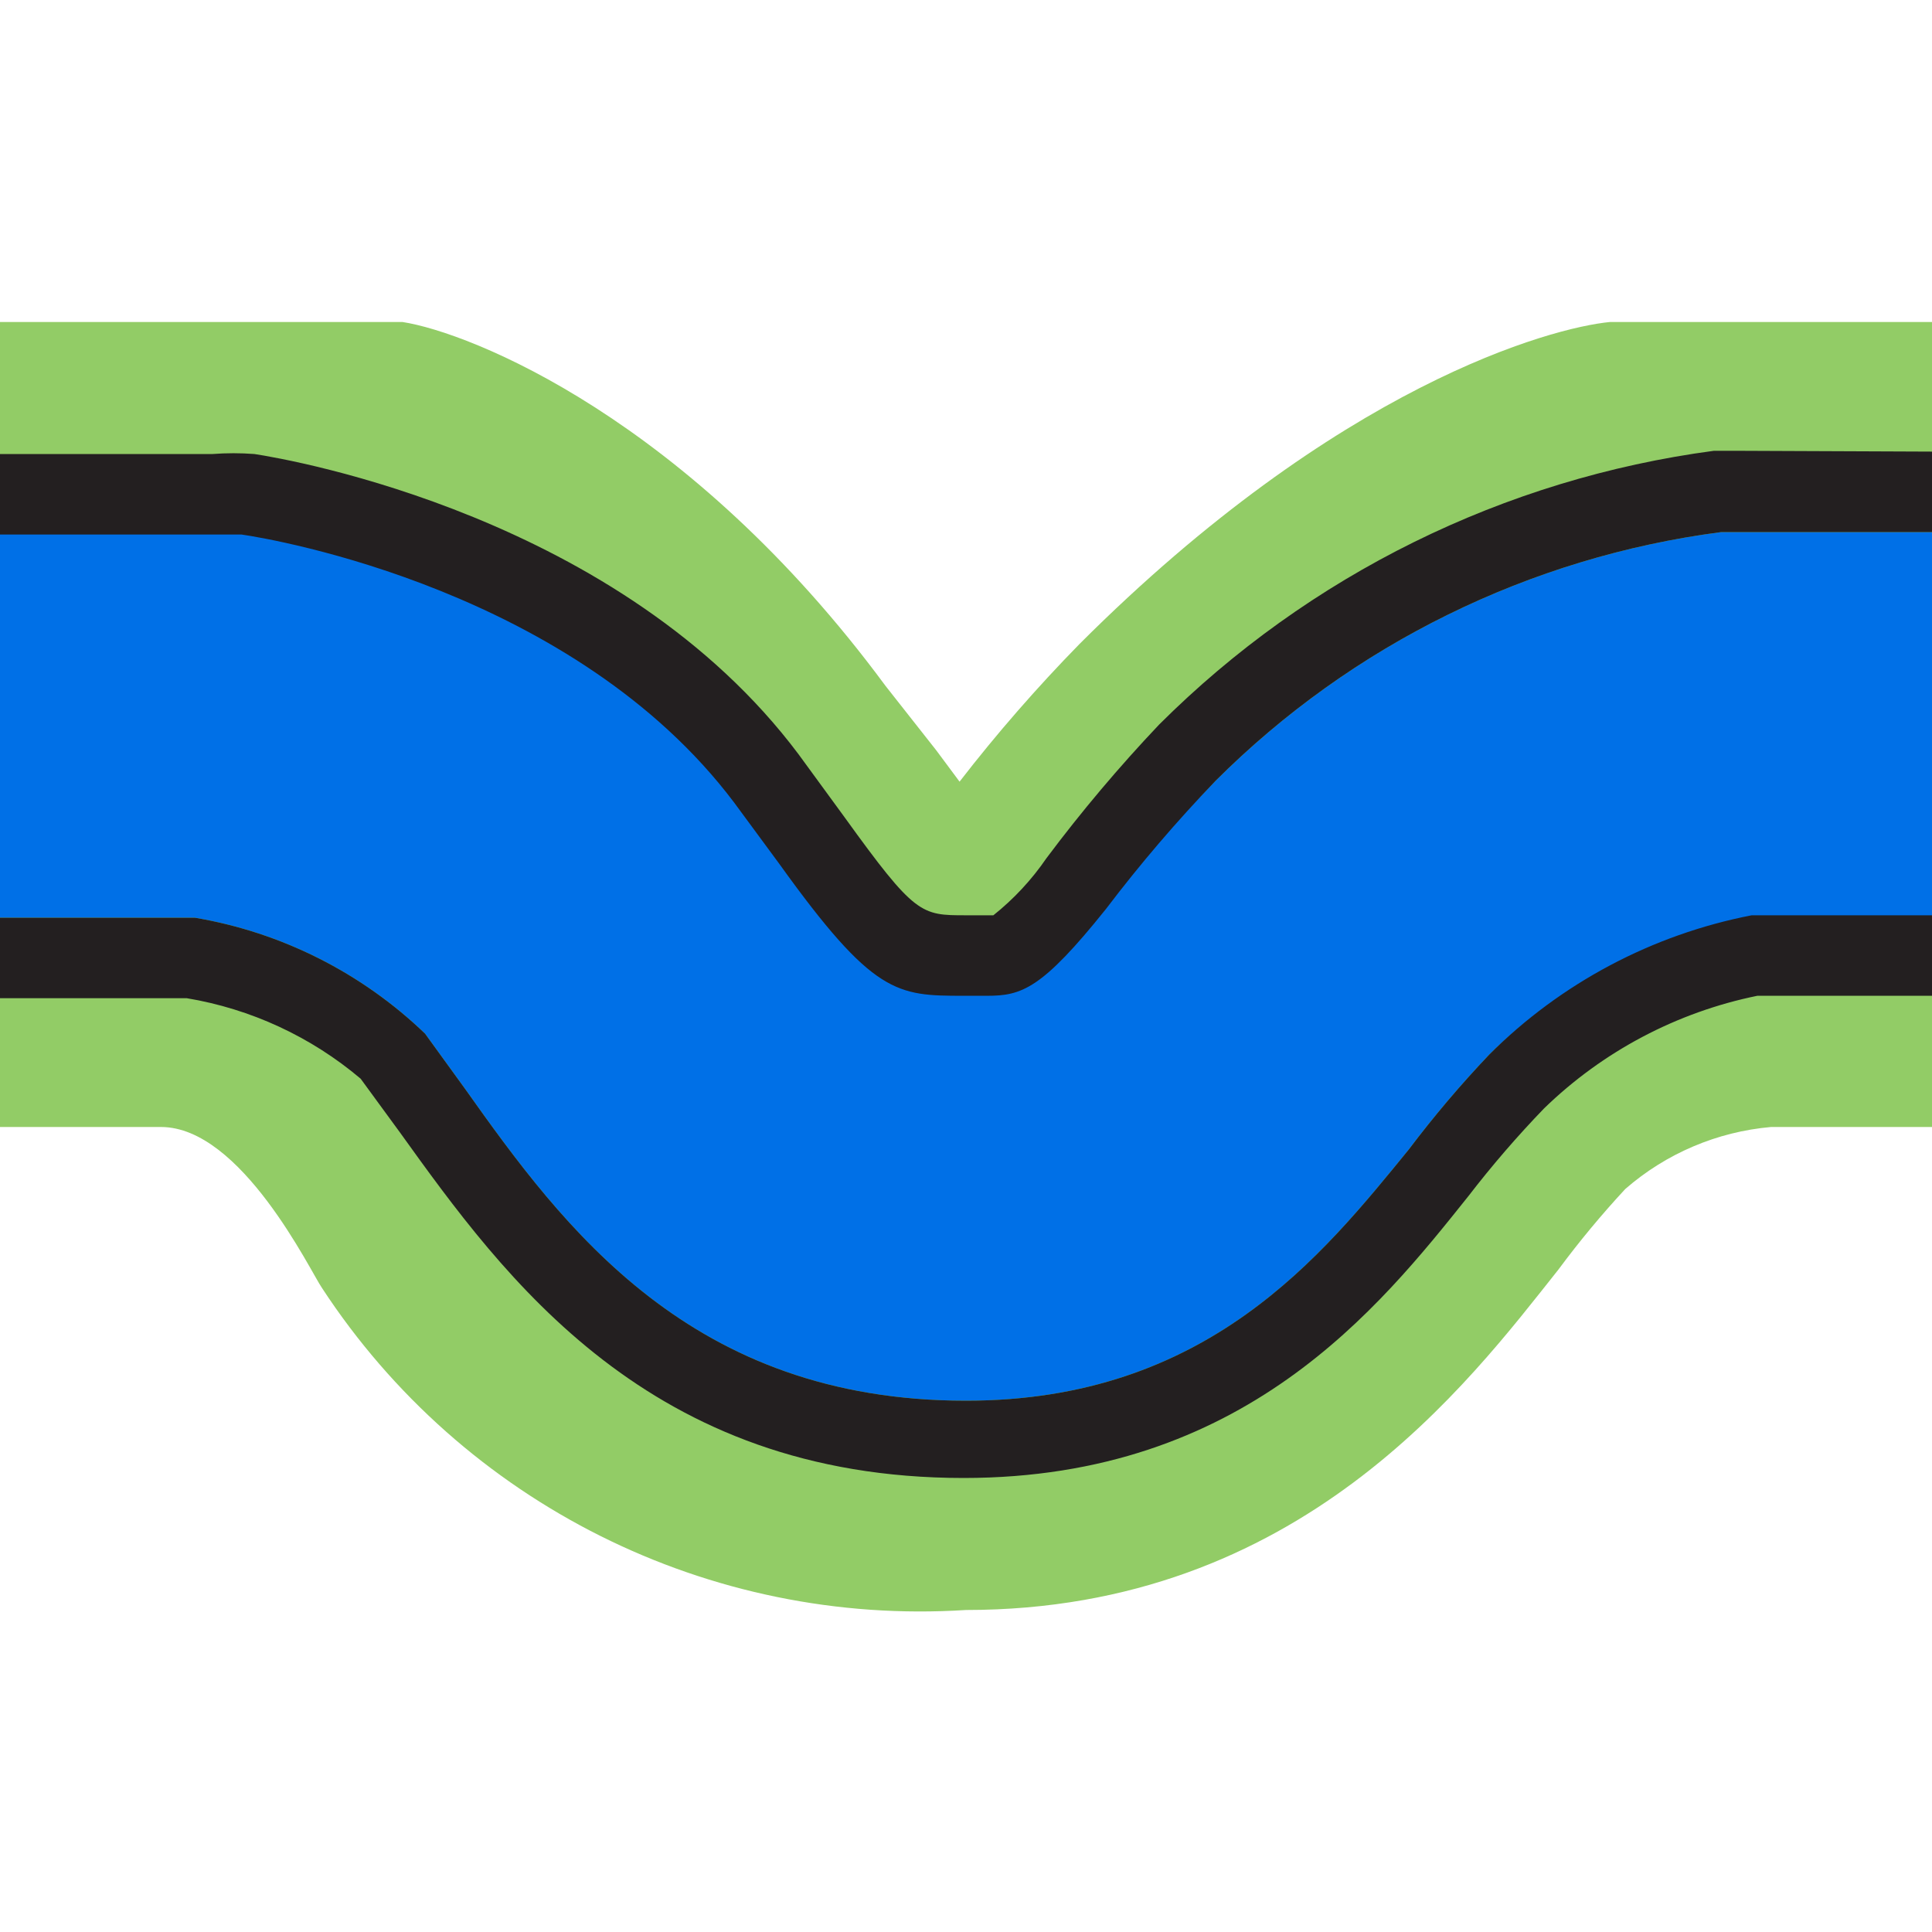
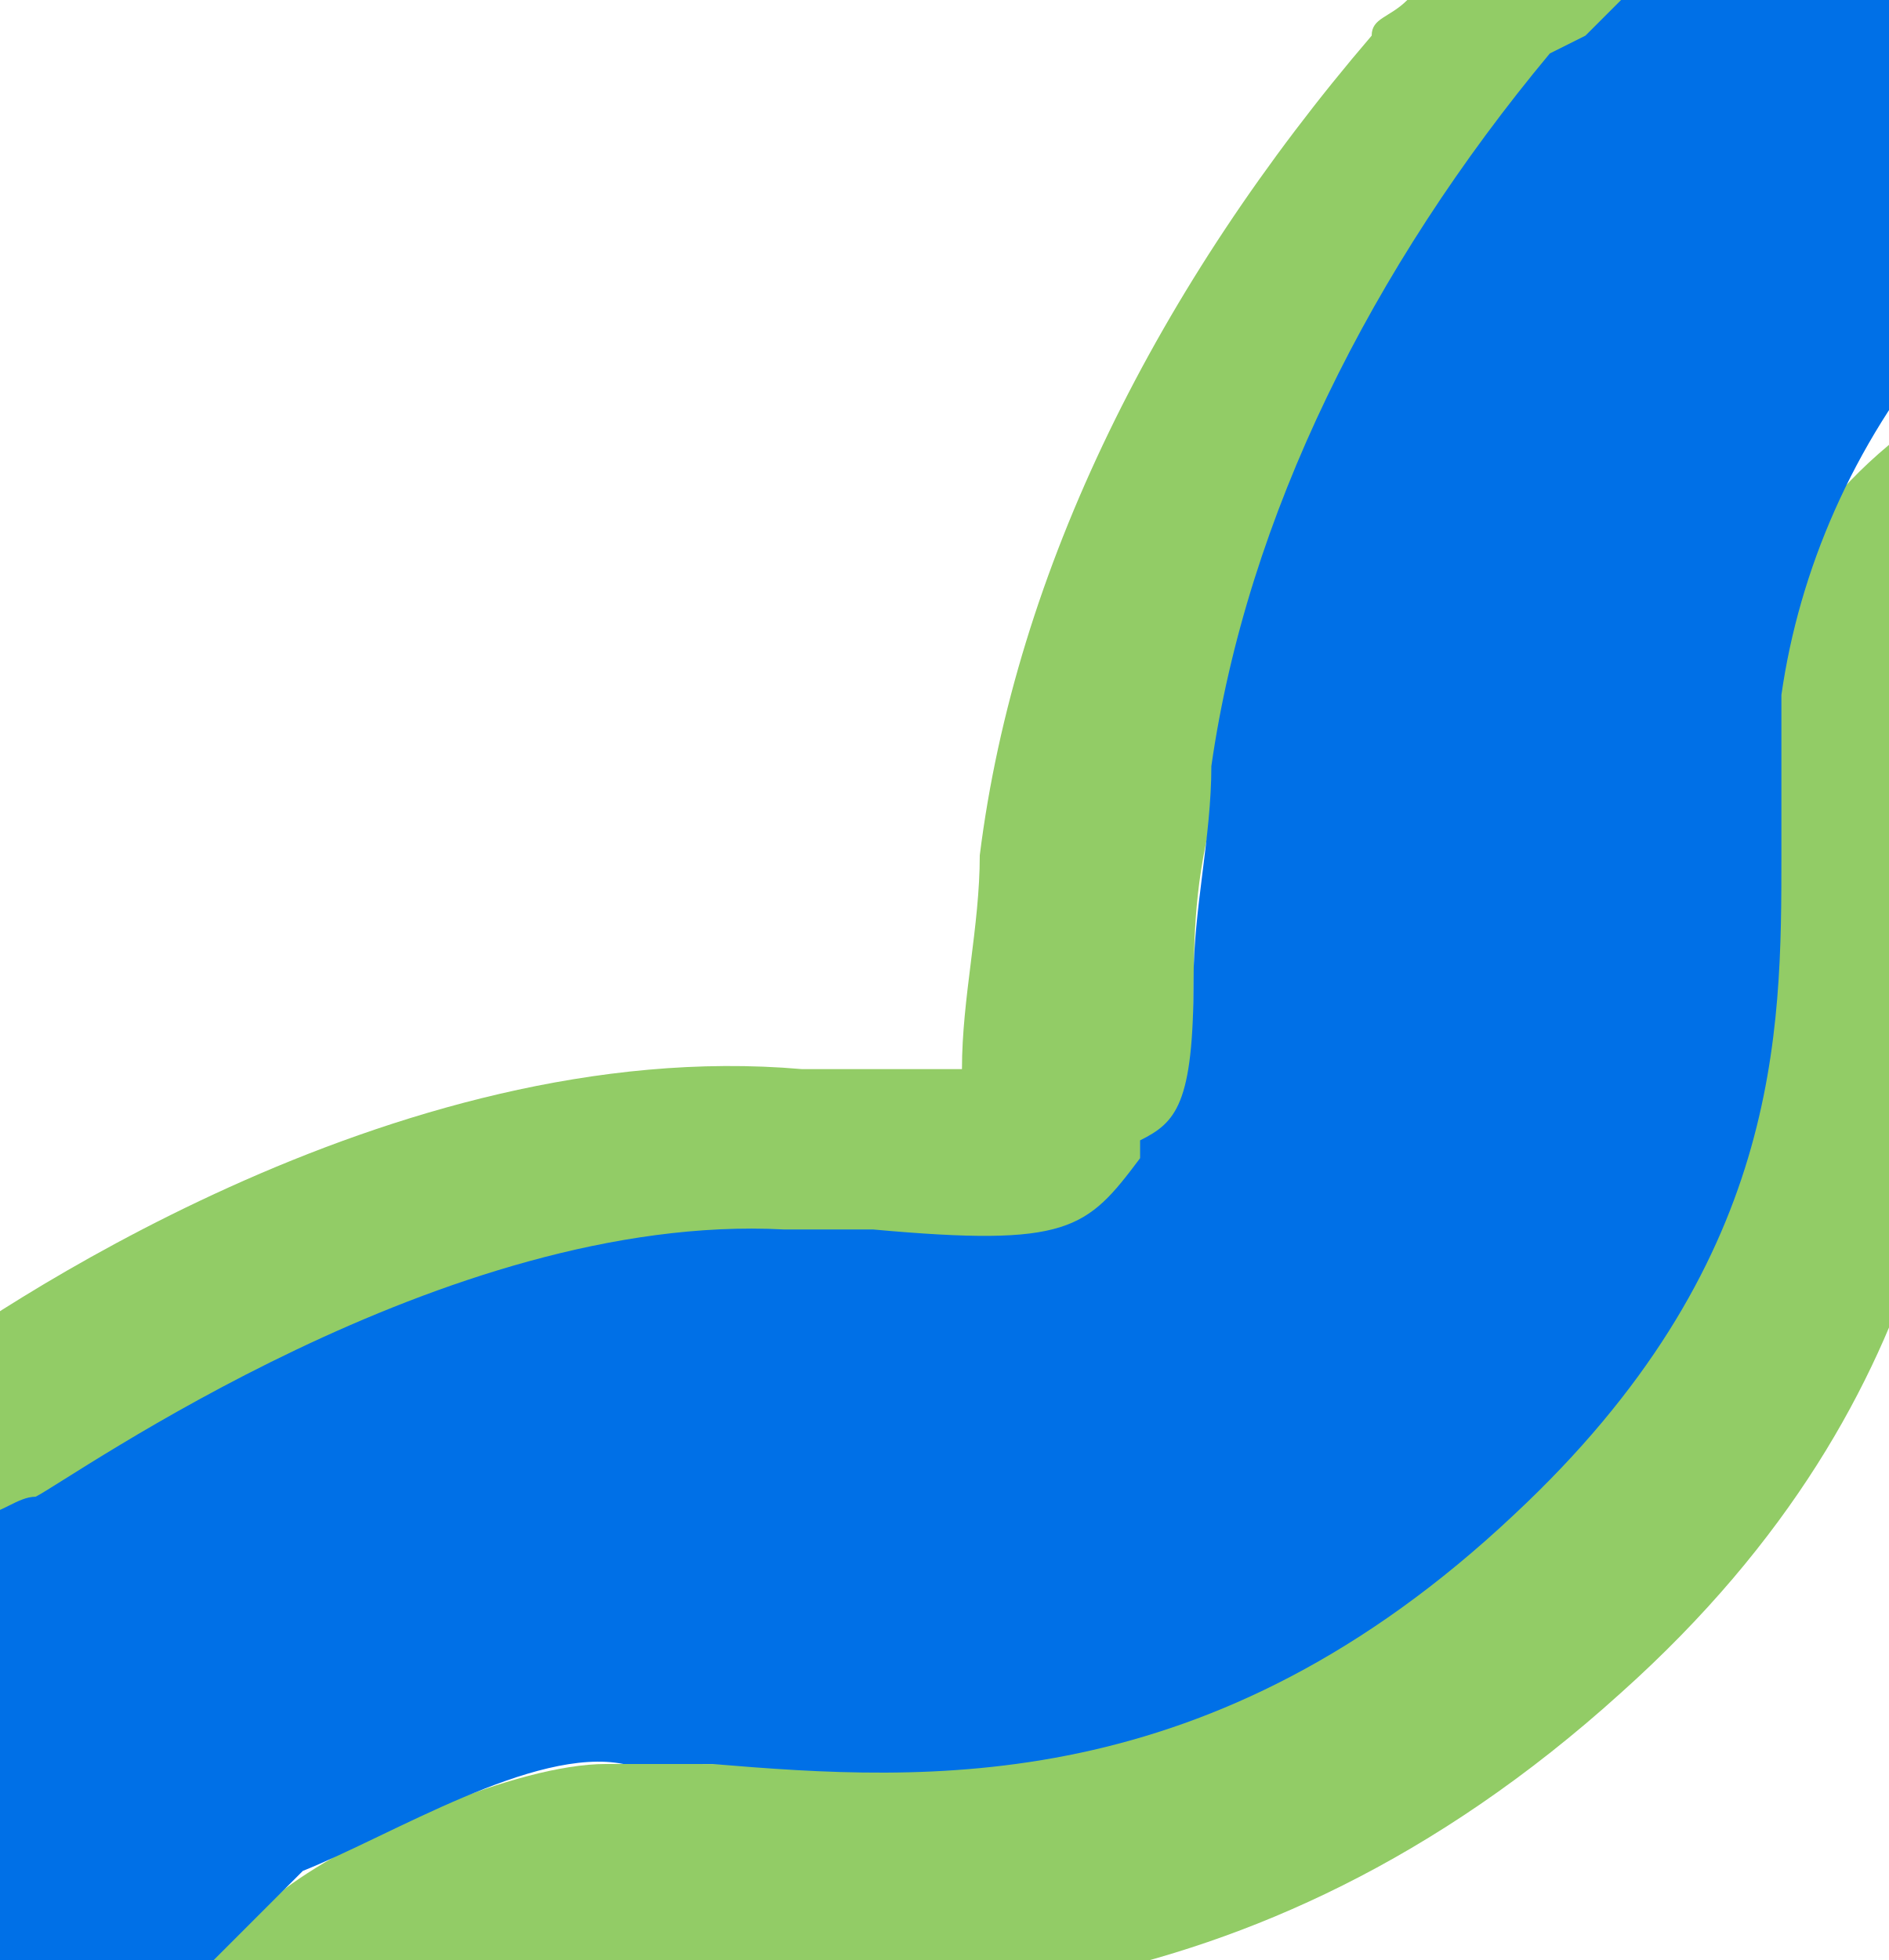
- <svg xmlns="http://www.w3.org/2000/svg" id="09026c87-81b1-46ff-8d8e-46292d4f7e8f" data-name="iconos" width="24" height="24" viewBox="0 0 24 24">
-   <path d="M21.6,6h-.26a11.45,11.45,0,0,0-6.59,3.24,18.14,18.14,0,0,0-1.41,1.62c-.71.89-.85.89-1.09.89H12c-.69,0-.85,0-1.88-1.43L10,10.22l-.48-.66C7.43,6.78,3.52,6.1,3.08,6a2.91,2.91,0,0,0-.44,0H0v5.8H2.37A5,5,0,0,1,4.88,13l.5.69C6.62,15.45,8.32,17.8,12,17.8c3.24,0,4.83-2,5.88-3.31a13.66,13.66,0,0,1,1-1.14,5.91,5.91,0,0,1,2.91-1.55H24V6Z" fill="#0070e7" />
-   <g>
-     <path d="M18.5,13.1a13.65,13.65,0,0,0-1,1.18C16.43,15.59,15,17.4,12,17.4c-3.42,0-5-2.15-6.22-3.87l-.5-.69A5.43,5.43,0,0,0,2.42,11.4H0V14H2c1,0,1.86,1.8,2,2a8.88,8.88,0,0,0,8,4c4.15,0,6.24-2.82,7.36-4.23a11.78,11.78,0,0,1,.83-1A3.18,3.18,0,0,1,22,14h2V11.4H21.76A6.32,6.32,0,0,0,18.5,13.1Z" fill="#92cc66" />
-     <path d="M22,4c-.14,0-1.86,0-2,0-.73.07-3.37.78-6.59,4a19.55,19.55,0,0,0-1.49,1.71l-.29-.39L11,8.52C8.55,5.2,5.84,4.13,5,4,4.76,4,3.24,4,3,4H0V6.6H2.64l.36,0c.42.06,4.14.7,6.12,3.33l.56.76c1.17,1.63,1.46,1.64,2.29,1.64h.29c.43,0,.68-.08,1.48-1.08A17.92,17.92,0,0,1,15.1,9.7a10.88,10.88,0,0,1,6.28-3.09H24V4Z" fill="#92cc66" />
-   </g>
-   <path d="M21.6,5.6h-.31A12,12,0,0,0,14.4,9,18.72,18.72,0,0,0,13,10.66a3.26,3.26,0,0,1-.66.71s0,0,0,0H12c-.56,0-.63,0-1.51-1.22l-.57-.78C7.71,6.42,3.62,5.71,3.16,5.64a3.43,3.43,0,0,0-.52,0H0v1H2.64l.36,0c.42.06,4.14.7,6.12,3.33l.56.76c1.17,1.63,1.46,1.64,2.29,1.64h.29c.43,0,.68-.08,1.48-1.08A17.92,17.92,0,0,1,15.1,9.7a10.88,10.88,0,0,1,6.28-3.09H24v-1Zm-3.1,7.5a13.64,13.64,0,0,0-1,1.18C16.43,15.59,15,17.4,12,17.4c-3.42,0-5-2.15-6.22-3.87l-.5-.69A5.43,5.43,0,0,0,2.42,11.4H0v1H2.32a4.49,4.49,0,0,1,2.16,1l.49.67c1.3,1.81,3.09,4.29,7,4.29,3.48,0,5.16-2.11,6.27-3.5a12.92,12.92,0,0,1,.94-1.09,5.33,5.33,0,0,1,2.65-1.4H24v-1H21.76A6.32,6.32,0,0,0,18.5,13.1Z" fill="#231f20" />
+ <svg xmlns="http://www.w3.org/2000/svg" version="1.1" id="special-site" x="0px" y="0px" viewBox="0 0 10.6 11" style="enable-background:new 0 0 10.6 11;" xml:space="preserve">
+   <style type="text/css">
+ 	.st0{fill:#92CC66;}
+ 	.st1{fill:#0070E7;}
+ </style>
+   <path class="st0" d="M9.6,4.4c0,0.3,0,0.6,0,0.8c0,0.9,0,2.1-1.4,3.4C6.6,10,5.1,9.9,3.9,9.9c-0.2,0-0.3,0-0.5,0  c-0.5,0-1.4,0.4-1.8,0.7l-1.1,1l0.9,0.8l1-0.9c0.2-0.1,0.5-0.3,0.8-0.3c0.1,0,0.3,0,0.4,0c1.3,0.1,3.4,0.2,5.5-1.7  c1.9-1.7,1.9-3.5,2-4.5c0-0.2,0-0.5,0-0.7c0.1-0.4,0.2-0.8,0.5-1.1l0.9-0.8l-0.9-0.8l-1,0.9C10,3,9.7,3.7,9.6,4.4z" />
+   <path class="st0" d="M7.9,0C7.8,0.1,7.7,0.1,7.7,0.2c-1.2,1.4-2,3-2.2,4.6c0,0.4-0.1,0.8-0.1,1.2C5.3,6,5.2,6,5.1,6  c-0.2,0-0.4,0-0.6,0C2.2,5.8-0.1,7.4-0.5,7.7C-0.6,7.8-0.8,7.9-0.9,8l-1.2,1.1l0.9,0.8L0,8.8C0,8.7,0.1,8.7,0.2,8.6  c0.2-0.2,2.2-1.5,4-1.4c0.2,0,0.4,0,0.5,0c1.1,0.1,1.3,0,1.6-0.4l0.1-0.1c0.2-0.2,0.3-0.3,0.3-1c0-0.4,0-0.7,0.1-1.1  C7,3.3,7.6,2,8.6,0.9l0.1-0.1l1.1-1L9-1L7.9,0z" />
+   <path class="st1" d="M10-0.9L8.9,0.2L8.7,0.3c-1,1.2-1.7,2.6-1.9,4c0,0.4-0.1,0.8-0.1,1.2c0,0.7-0.1,0.8-0.3,0.9L6.4,6.5  C6.1,6.9,6,7,4.9,6.9c-0.2,0-0.4,0-0.5,0c-1.9-0.1-4,1.4-4.2,1.5C0.1,8.4,0,8.5-0.1,8.5l-1.2,1.2l1.9,1.9l1.1-1.1  C2.2,10.3,3,9.8,3.5,9.9c0.2,0,0.3,0,0.5,0c1.2,0.1,2.8,0.2,4.5-1.4c1.5-1.4,1.5-2.7,1.5-3.7c0-0.3,0-0.6,0-0.9  c0.1-0.7,0.4-1.4,0.9-2l1-1L10-0.9z" />
</svg>
